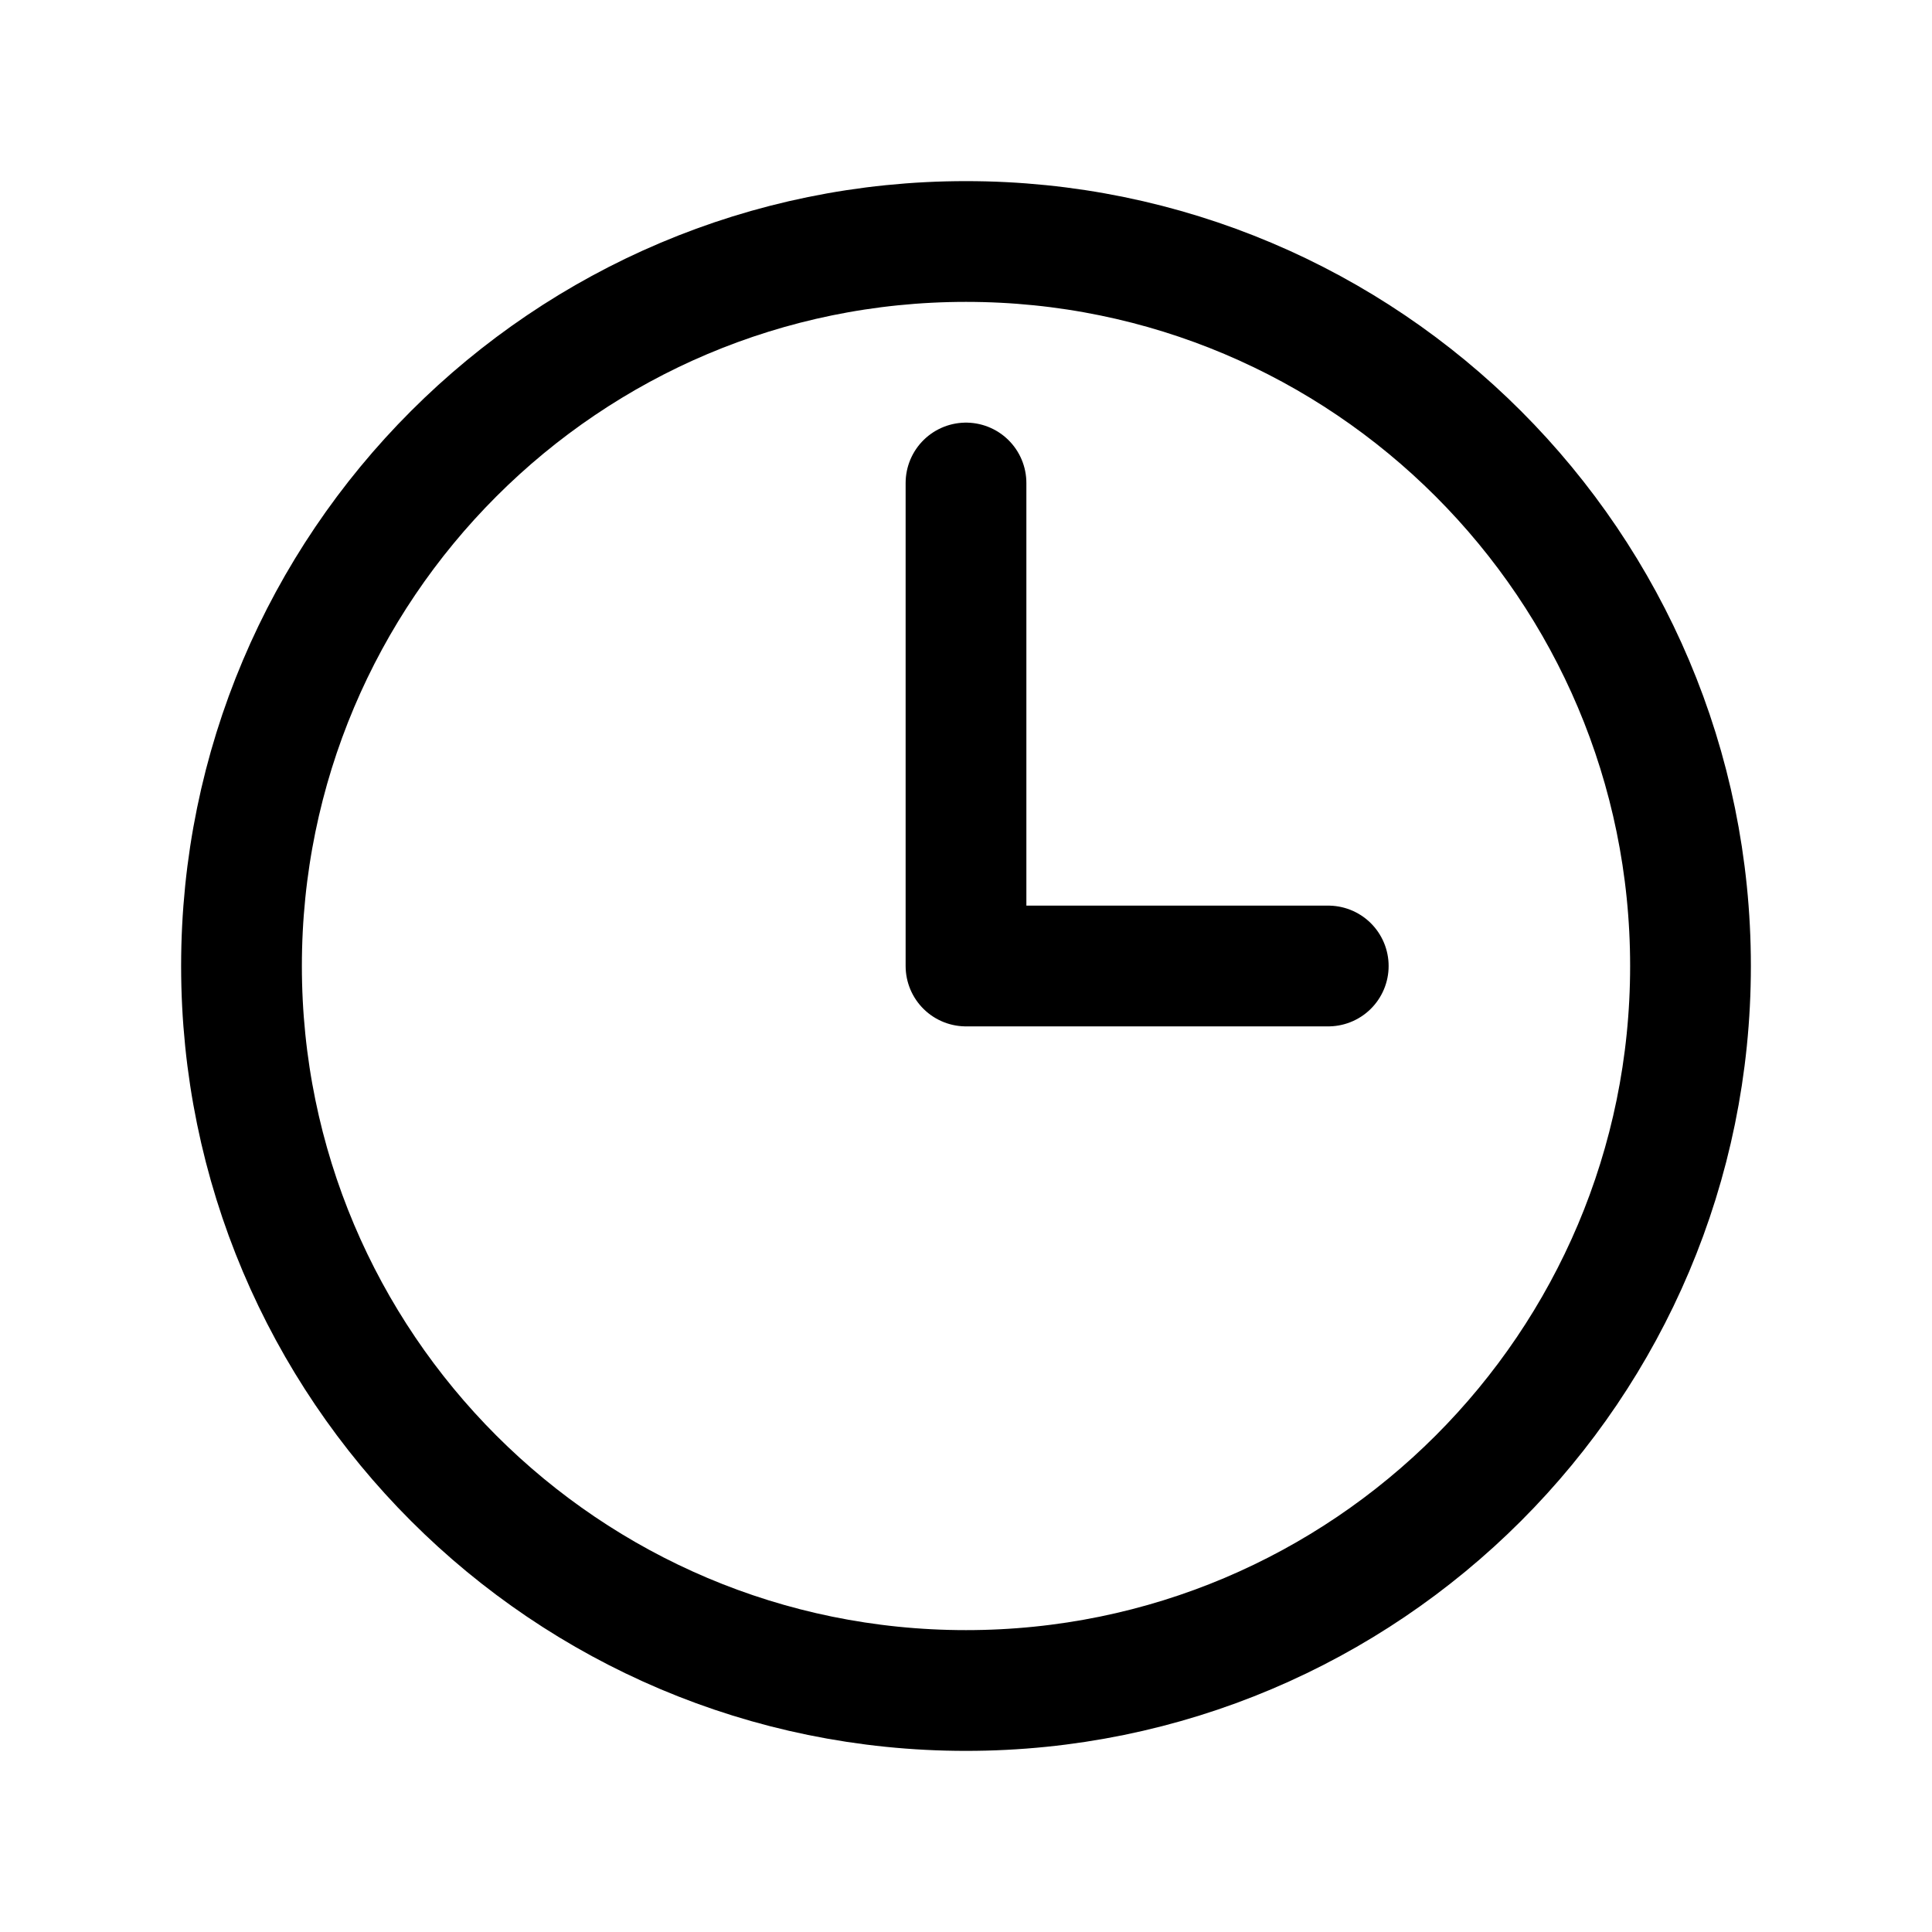
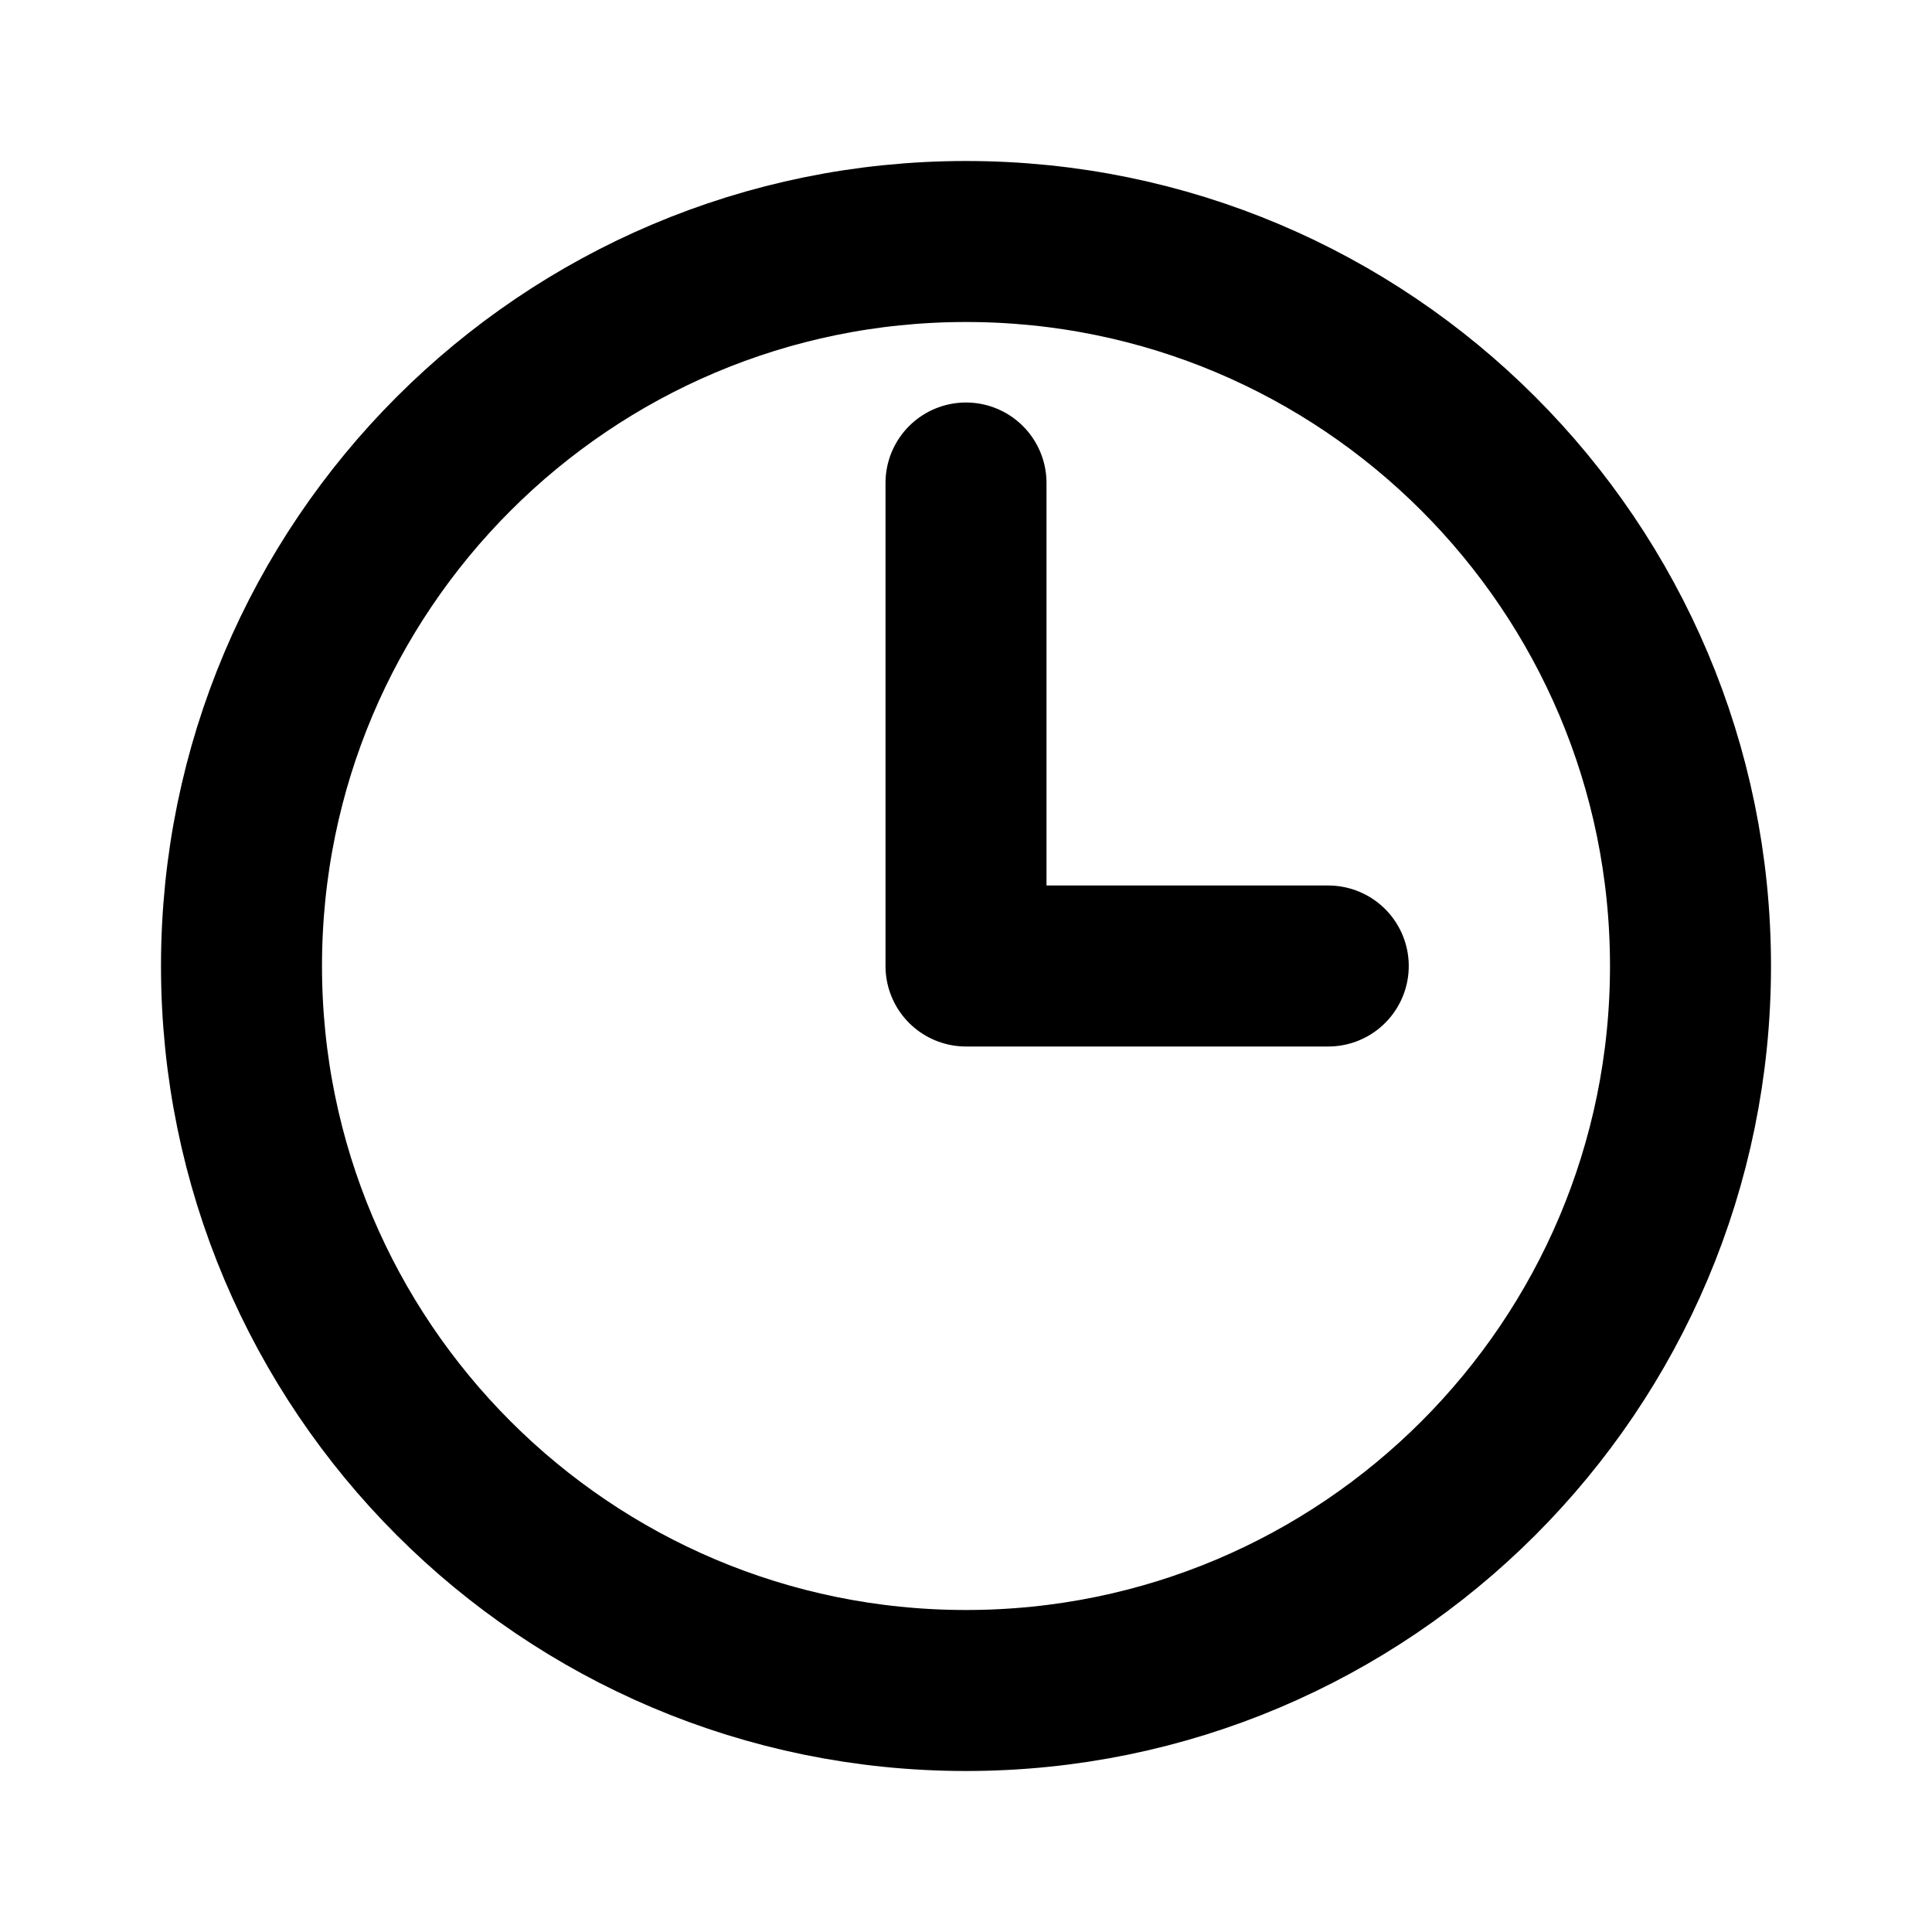
- <svg xmlns="http://www.w3.org/2000/svg" fill="none" viewBox="0 0 24 24" stroke-width="1.5" stroke="currentColor" class="size-6">
+ <svg xmlns="http://www.w3.org/2000/svg" fill="none" viewBox="0 0 24 24" stroke-width="2" stroke="currentColor" class="size-6">
  <path stroke-linecap="round" stroke-linejoin="round" d="M12 6v6h4.5m4.5 0a9 9 0 1 1-18 0 9 9 0 0 1 18 0Z" />
</svg>
